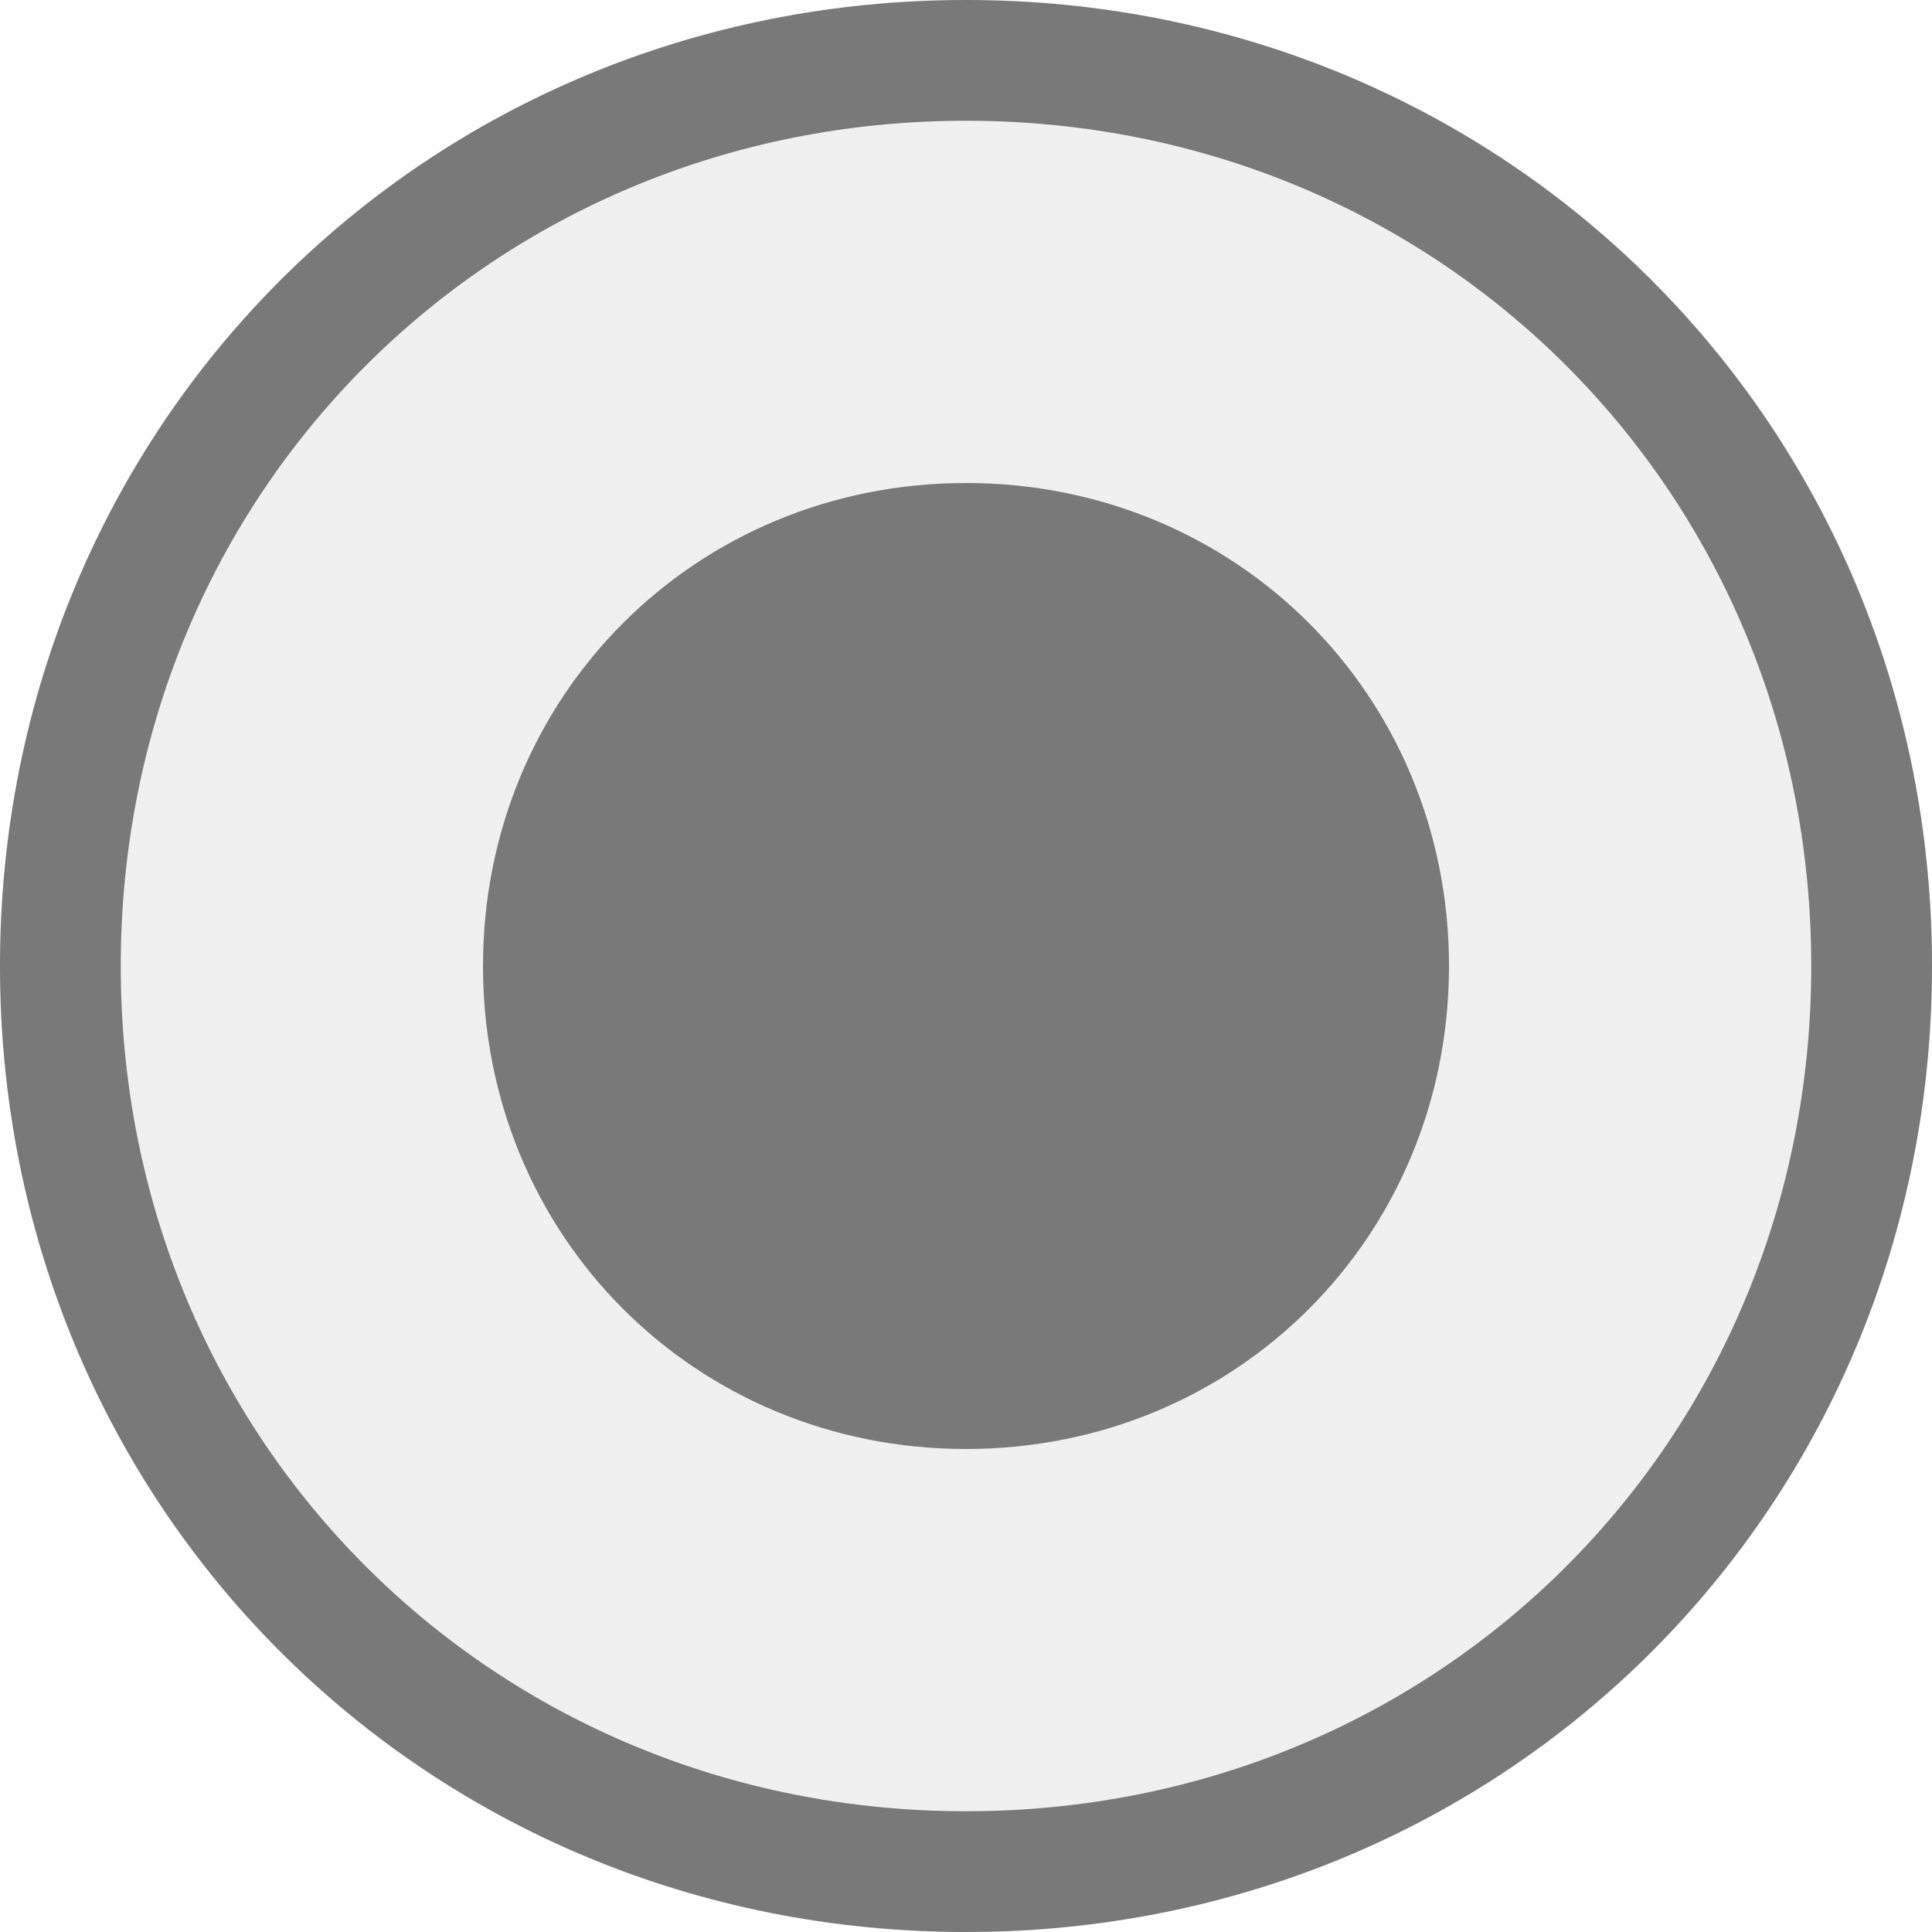
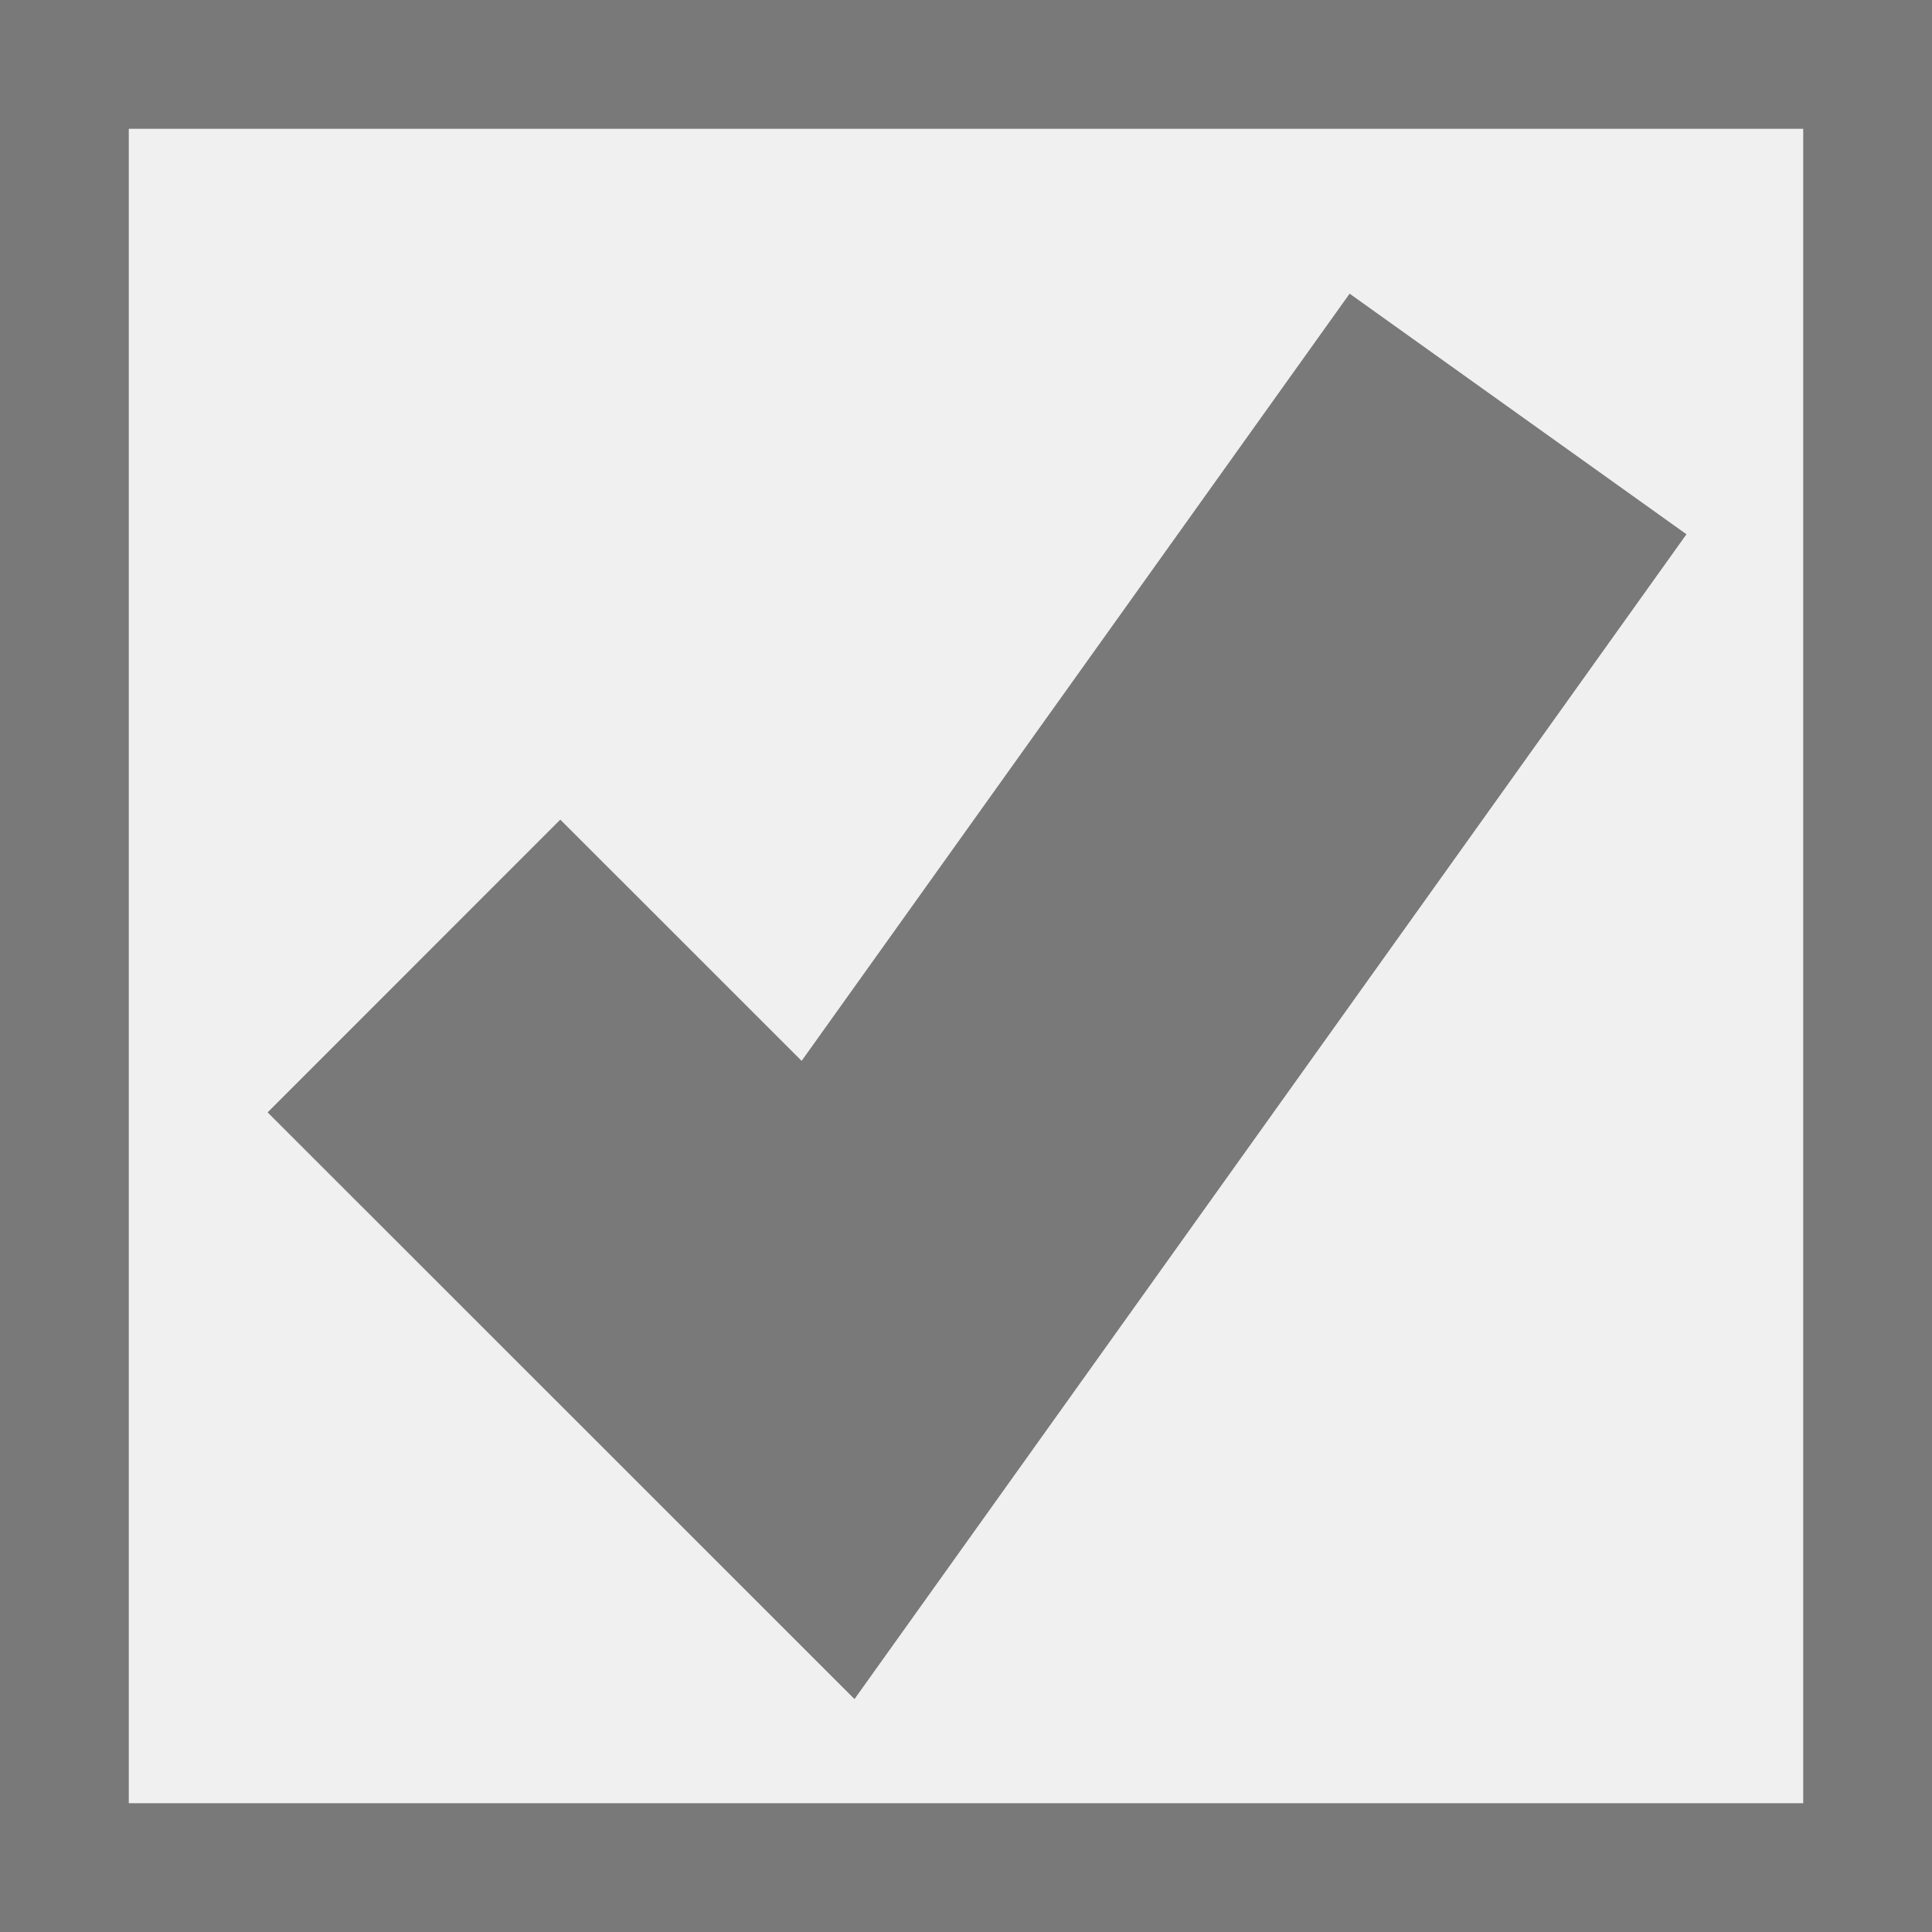
- <svg xmlns="http://www.w3.org/2000/svg" version="1.1" width="16px" height="16px" viewBox="1044 232  16 16">
-   <path d="M 1052 232  C 1056.48 232  1060 235.52  1060 240  C 1060 244.48  1056.48 248  1052 248  C 1047.52 248  1044 244.48  1044 240  C 1044 235.52  1047.52 232  1052 232  Z " fill-rule="nonzero" fill="#f0f0f0" stroke="none" />
-   <path d="M 1052 232.5  C 1056.2 232.5  1059.5 235.8  1059.5 240  C 1059.5 244.2  1056.2 247.5  1052 247.5  C 1047.8 247.5  1044.5 244.2  1044.5 240  C 1044.5 235.8  1047.8 232.5  1052 232.5  Z " stroke-width="1" stroke="#797979" fill="none" />
-   <path d="M 1052 244  C 1049.76 244  1048 242.24  1048 240  C 1048 237.76  1049.76 236  1052 236  C 1054.24 236  1056 237.76  1056 240  C 1056 242.24  1054.24 244  1052 244  " fill-rule="nonzero" fill="#797979" stroke="none" />
+ <svg xmlns="http://www.w3.org/2000/svg" version="1.1" width="15px" height="15px" viewBox="1339 359.5  15 15">
+   <path d="M 1339.5 360  L 1353.5 360  L 1353.5 374  L 1339.5 374  L 1339.5 360  Z " fill-rule="nonzero" fill="#f0f0f0" stroke="none" />
+   <path d="M 1339.5 360  L 1353.5 360  L 1353.5 374  L 1339.5 374  L 1339.5 360  Z " stroke-width="1" stroke="#797979" fill="none" />
+   <path d="M 1342.214 367  L 1345.429 370.214  L 1350.786 362.714  " stroke-width="3.214" stroke="#797979" fill="none" />
</svg>
